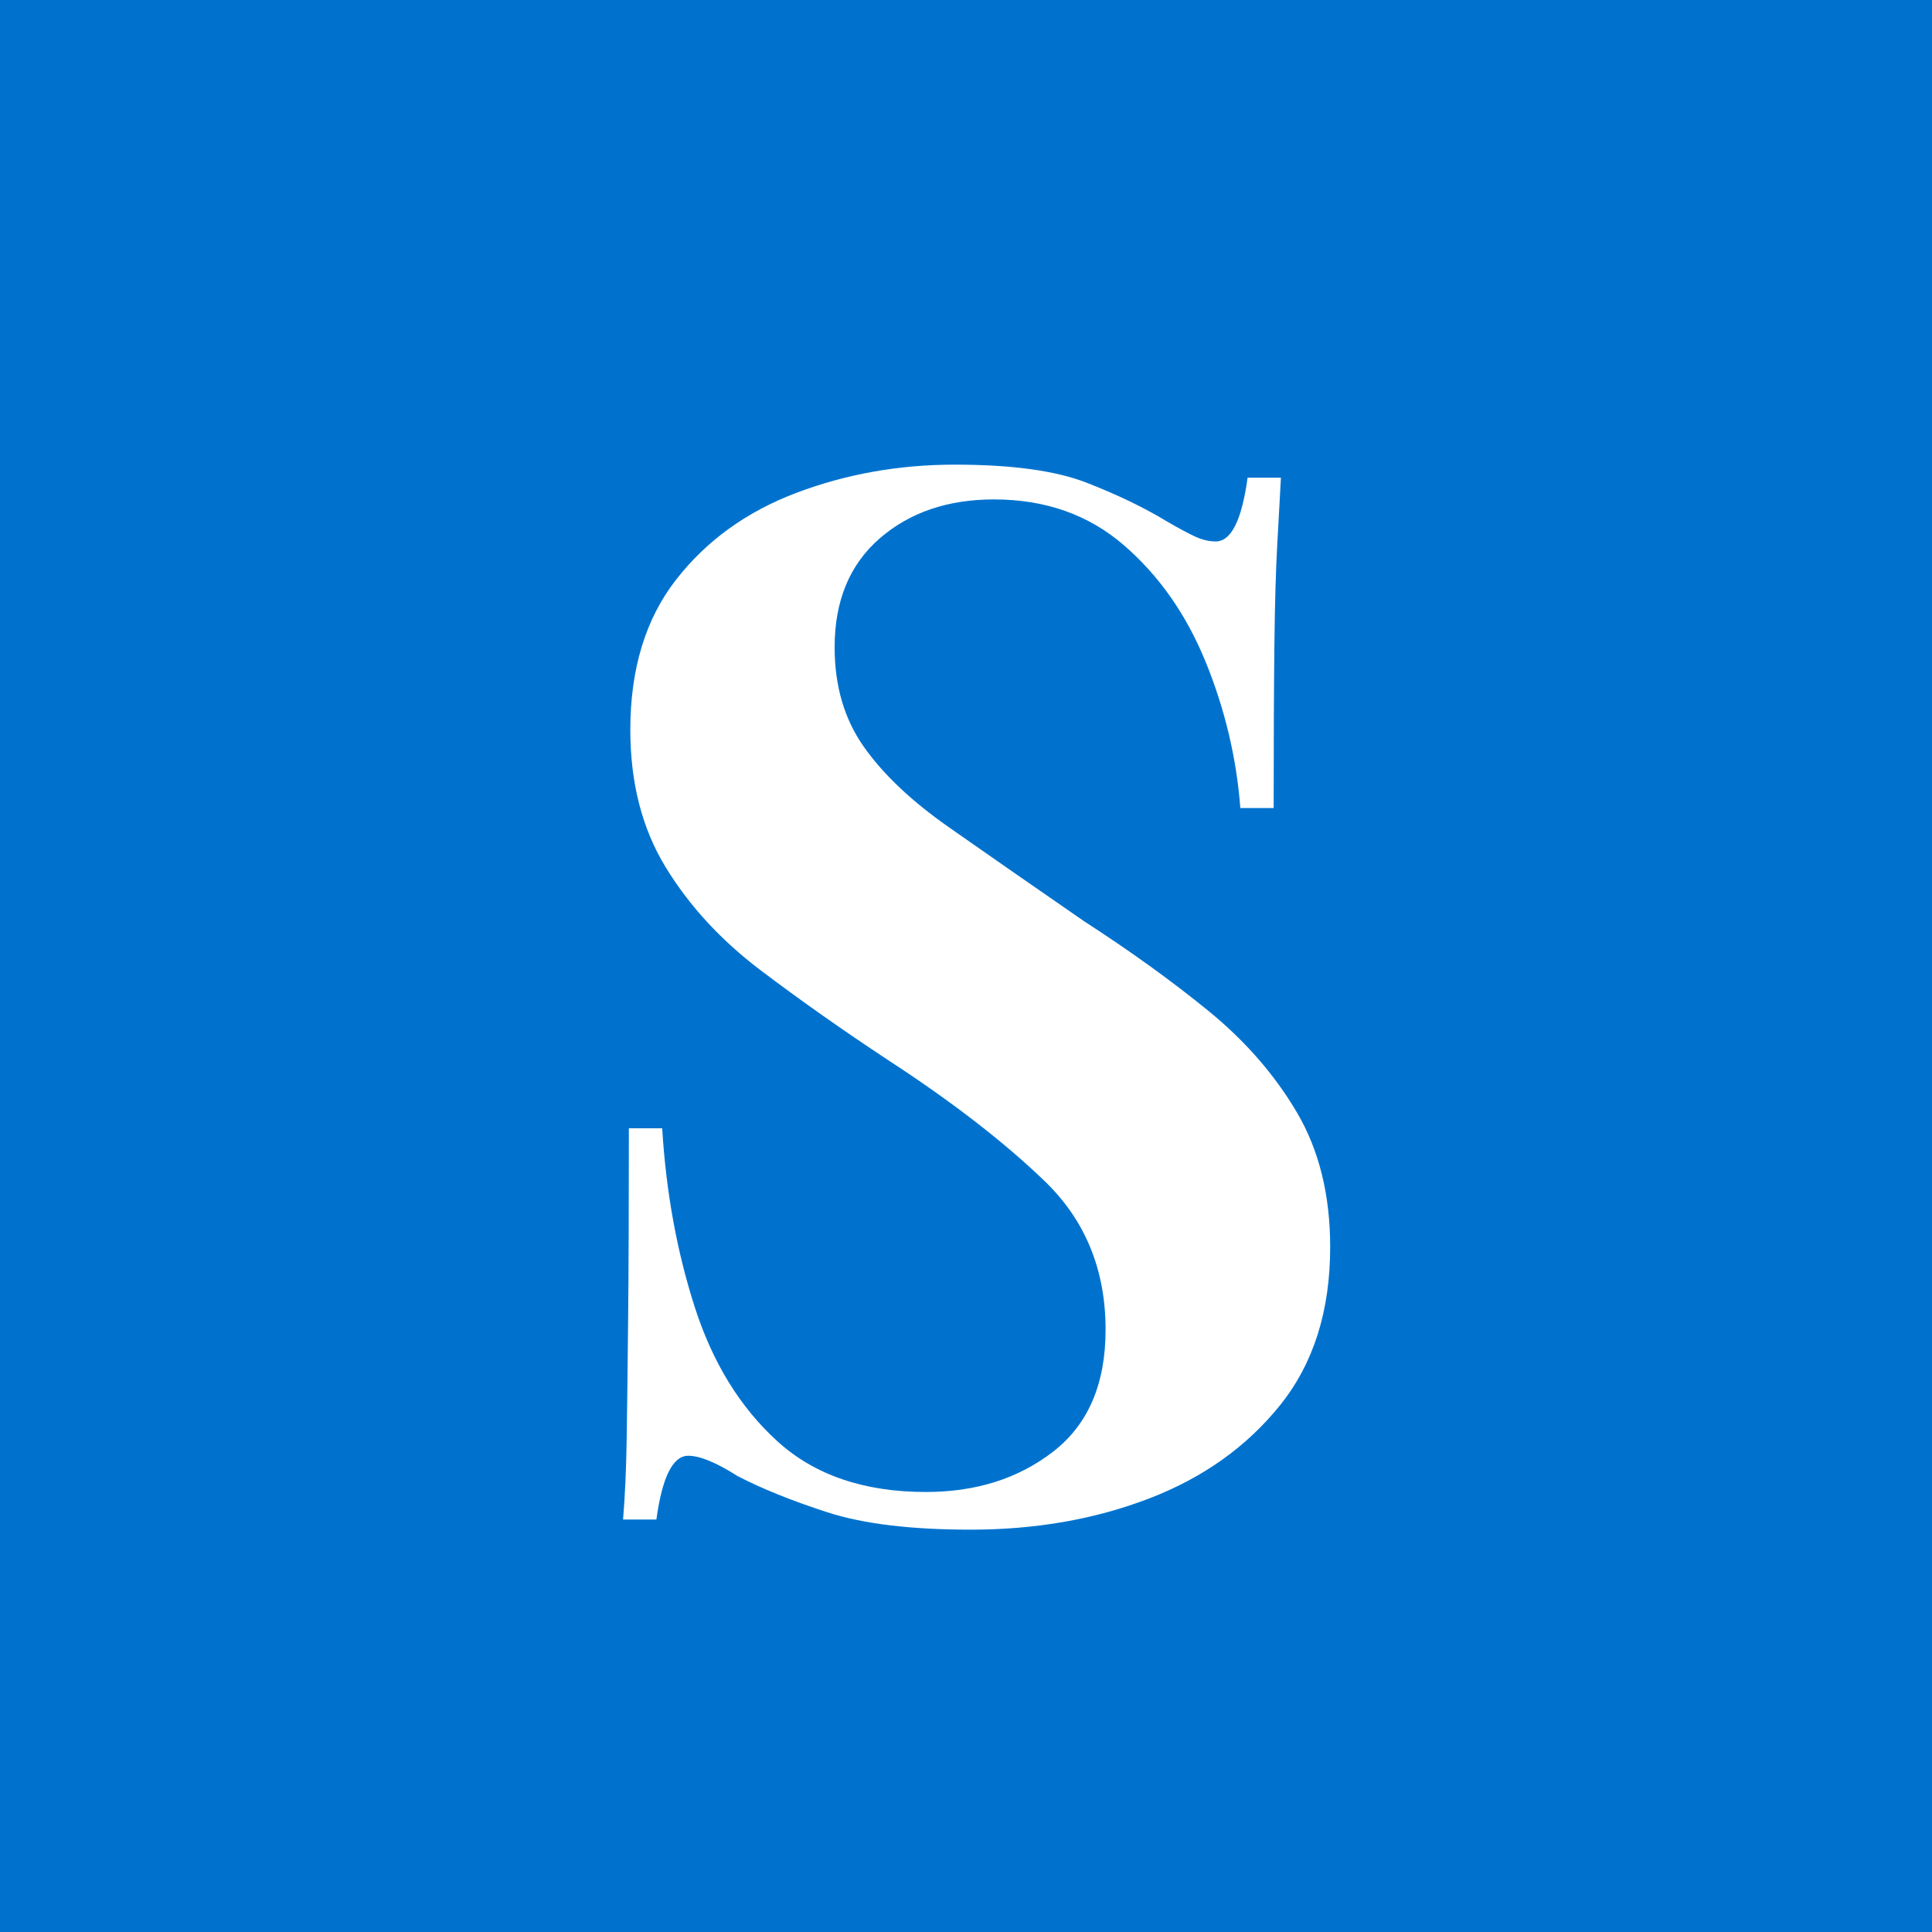
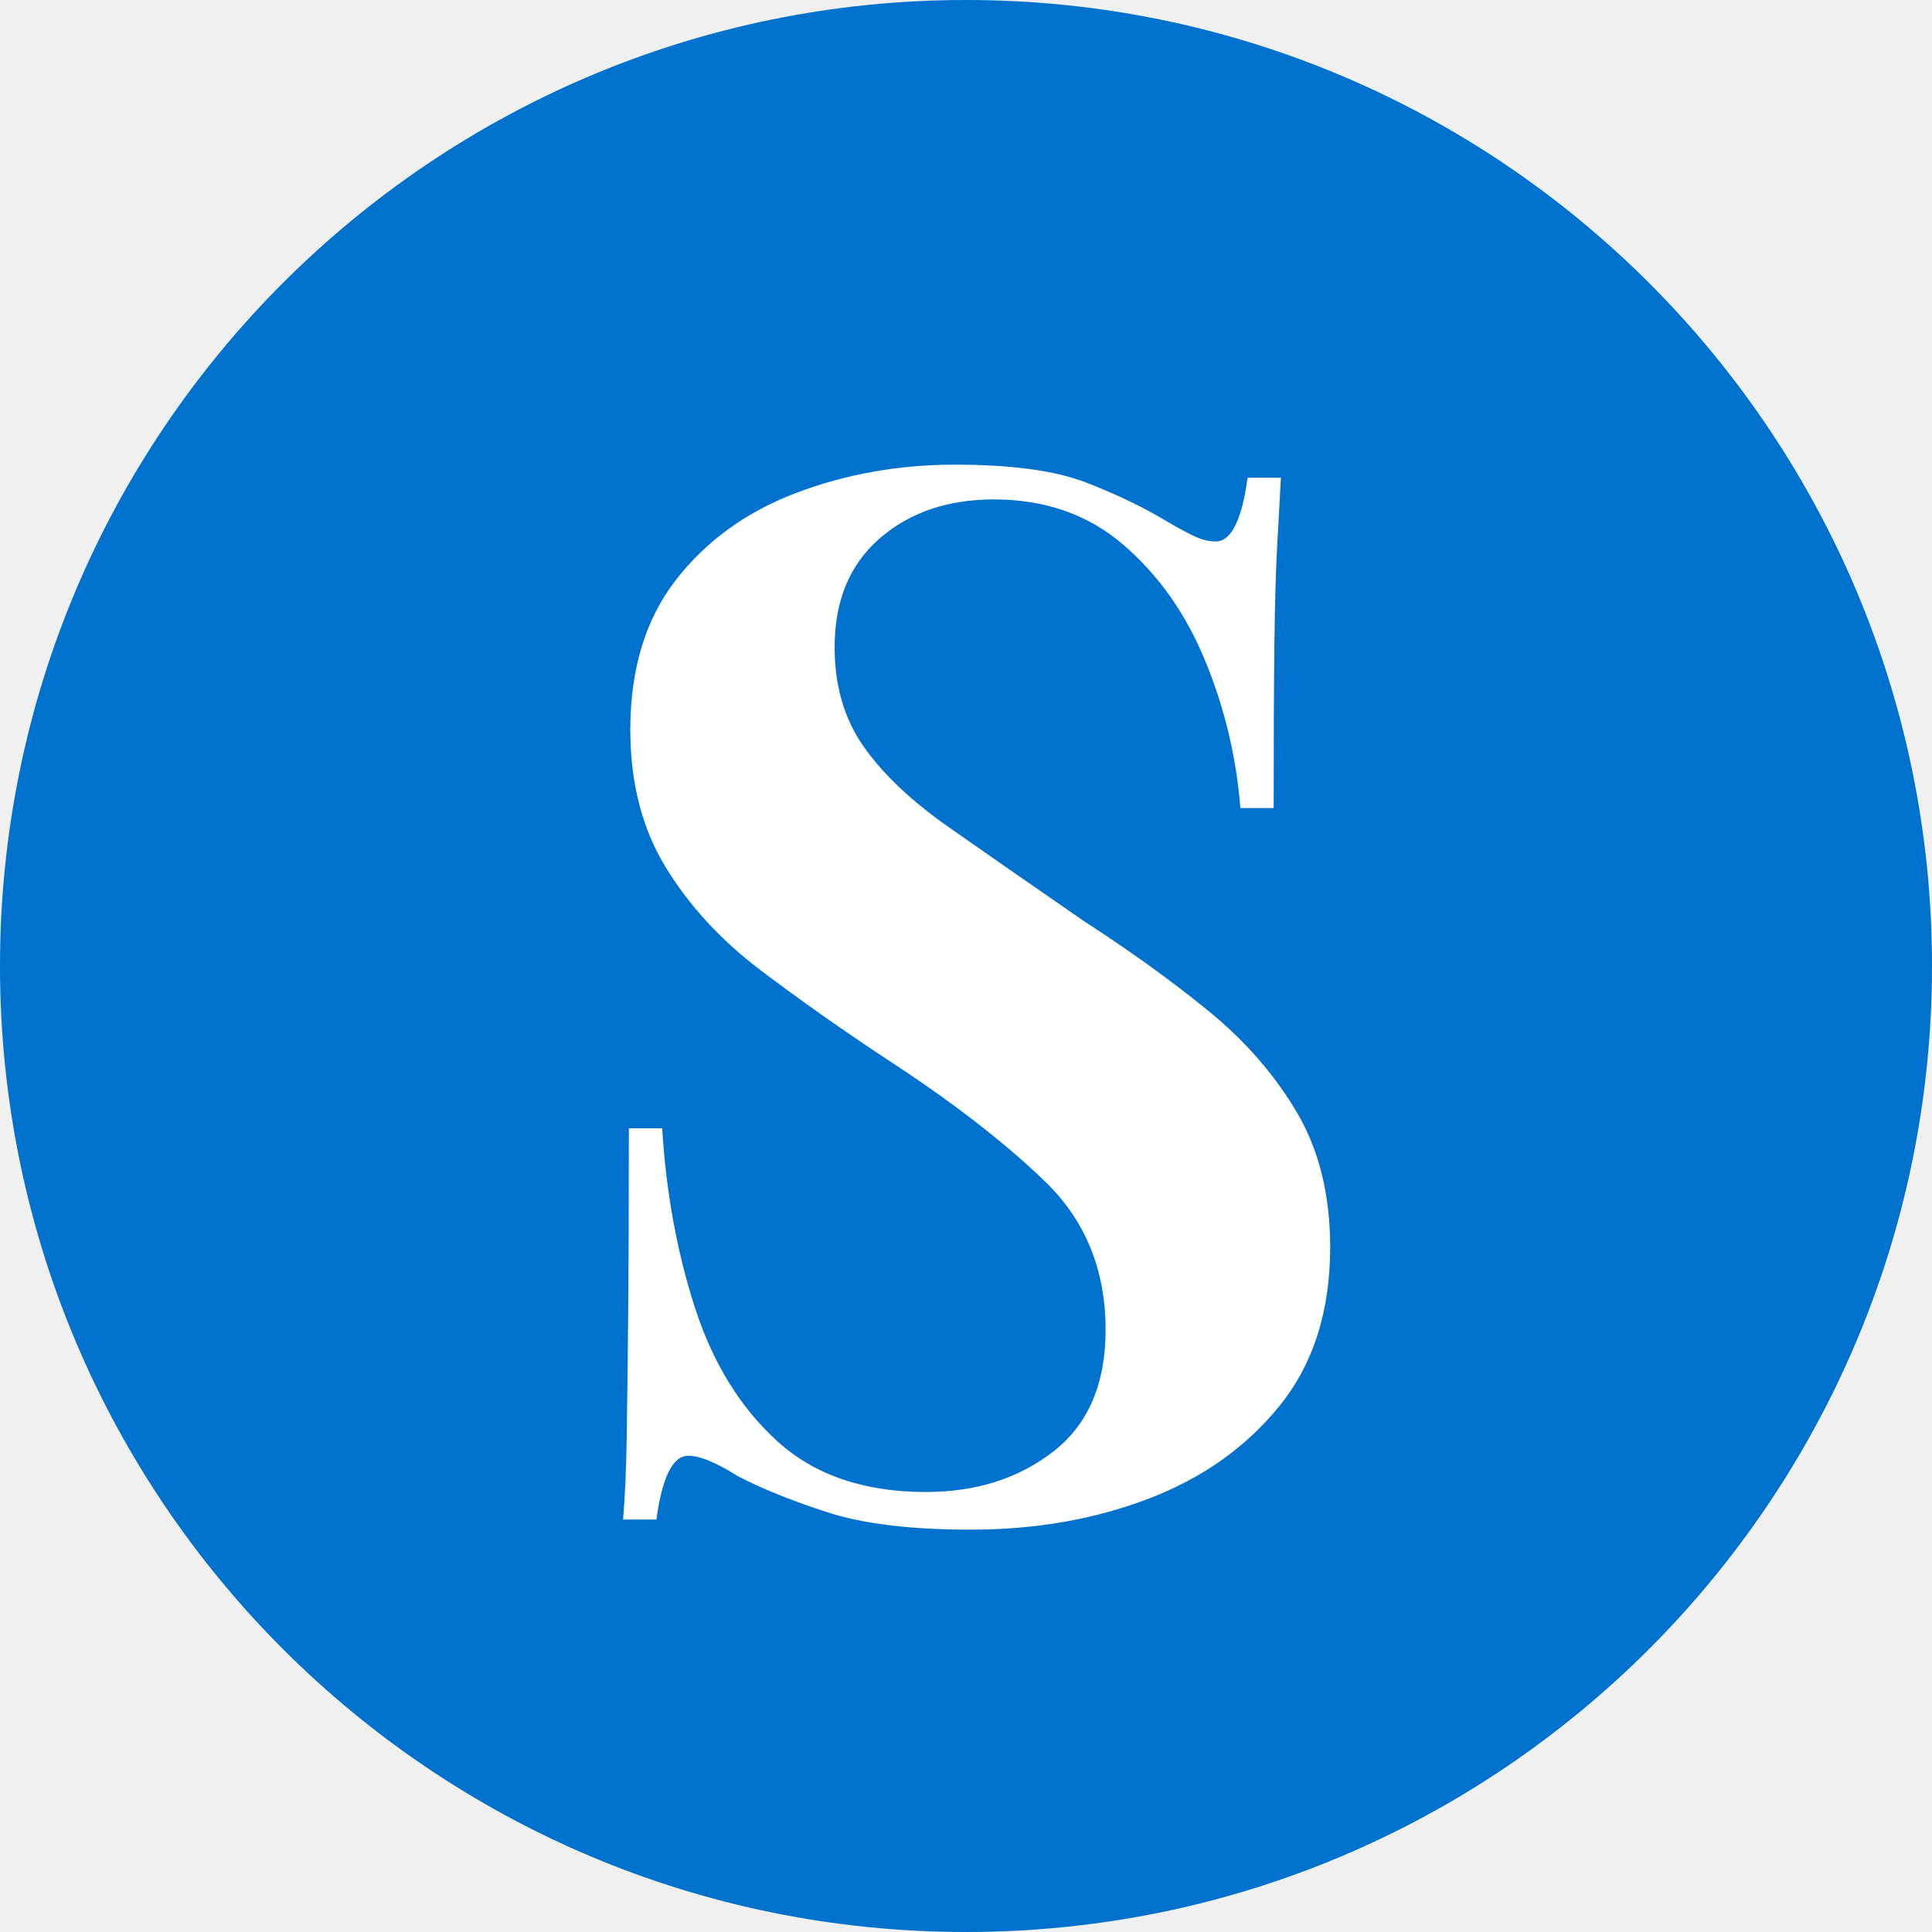
<svg xmlns="http://www.w3.org/2000/svg" width="32px" height="32px" viewBox="0 0 32 32" version="1.1">
  <g id="Page-1" stroke="none" stroke-width="1" fill="none" fill-rule="evenodd">
    <g id="Group">
-       <circle id="Circle" cx="16" cy="16" r="32" fill="#0072CE" />
+       <circle id="Circle" cx="16" cy="16" r="16" fill="#0072CE" />
      <path d="M16.08,25.336 C17.152,25.336 18.136,25.164 19.032,24.82 C19.928,24.476 20.652,23.96 21.204,23.272 C21.756,22.584 22.032,21.712 22.032,20.656 C22.032,19.792 21.848,19.048 21.48,18.424 C21.112,17.8 20.624,17.24 20.016,16.744 C19.408,16.248 18.72,15.752 17.952,15.256 C17.072,14.648 16.324,14.128 15.708,13.696 C15.092,13.264 14.624,12.82 14.304,12.364 C13.984,11.908 13.824,11.36 13.824,10.72 C13.824,9.952 14.072,9.352 14.568,8.92 C15.064,8.488 15.696,8.272 16.464,8.272 C17.312,8.272 18.028,8.524 18.612,9.028 C19.196,9.532 19.648,10.176 19.968,10.96 C20.288,11.744 20.48,12.552 20.544,13.384 L20.544,13.384 L21.096,13.384 C21.096,12.264 21.1,11.36 21.108,10.672 C21.116,9.984 21.132,9.428 21.156,9.004 L21.17,8.757 C21.188,8.437 21.203,8.155 21.216,7.912 L21.216,7.912 L20.664,7.912 C20.568,8.616 20.392,8.968 20.136,8.968 C20.024,8.968 19.908,8.94 19.788,8.884 C19.668,8.828 19.512,8.744 19.32,8.632 C18.952,8.408 18.512,8.196 18,7.996 C17.488,7.796 16.76,7.696 15.816,7.696 C14.888,7.696 14.012,7.852 13.188,8.164 C12.364,8.476 11.7,8.956 11.196,9.604 C10.692,10.252 10.44,11.08 10.44,12.088 C10.44,12.968 10.636,13.728 11.028,14.368 C11.42,15.008 11.944,15.576 12.6,16.072 C13.256,16.568 13.96,17.064 14.712,17.56 C15.768,18.248 16.632,18.916 17.304,19.564 C17.976,20.212 18.312,21.032 18.312,22.024 C18.312,22.92 18.024,23.592 17.448,24.04 C16.872,24.488 16.168,24.712 15.336,24.712 C14.312,24.712 13.492,24.432 12.876,23.872 C12.26,23.312 11.804,22.572 11.508,21.652 C11.212,20.732 11.032,19.744 10.968,18.688 L10.968,18.688 L10.416,18.688 C10.416,19.952 10.412,20.996 10.404,21.82 C10.396,22.644 10.388,23.312 10.38,23.824 C10.372,24.336 10.352,24.784 10.32,25.168 L10.32,25.168 L10.872,25.168 C10.968,24.464 11.144,24.112 11.4,24.112 C11.592,24.112 11.864,24.224 12.216,24.448 C12.616,24.656 13.112,24.856 13.704,25.048 C14.296,25.24 15.088,25.336 16.08,25.336 Z" id="S" fill="#FFFFFF" fill-rule="nonzero" />
    </g>
  </g>
</svg>
